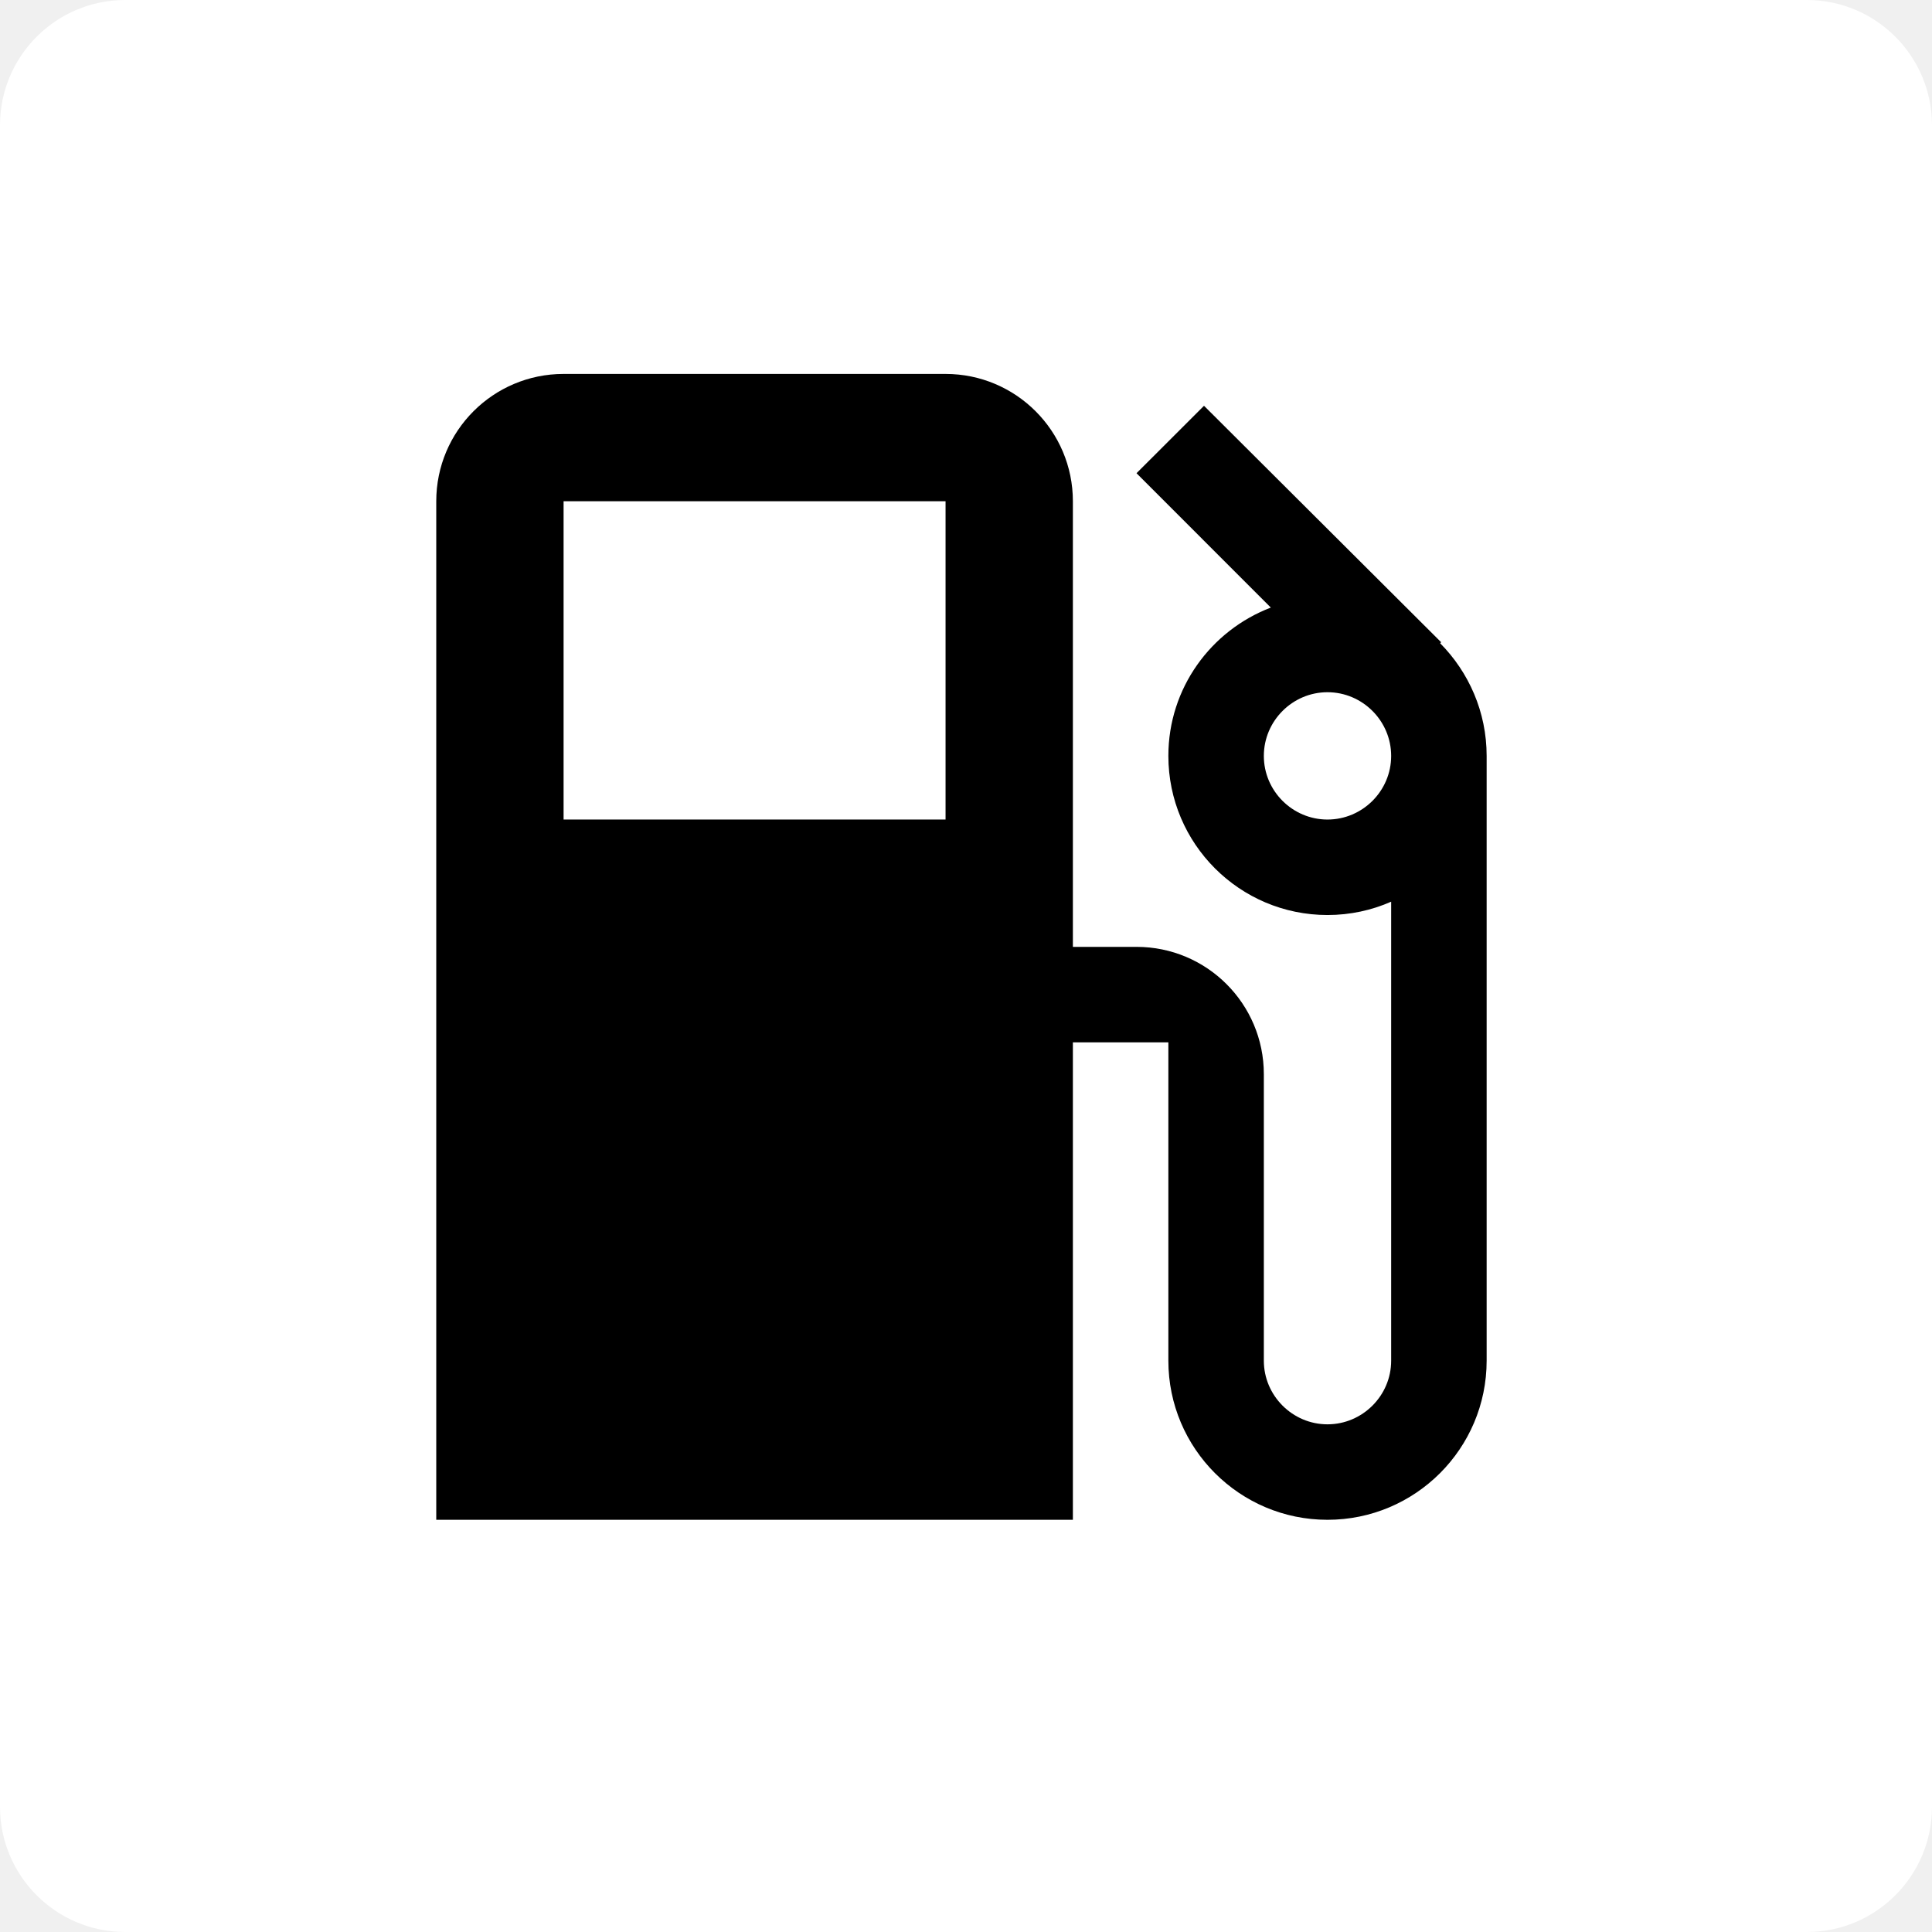
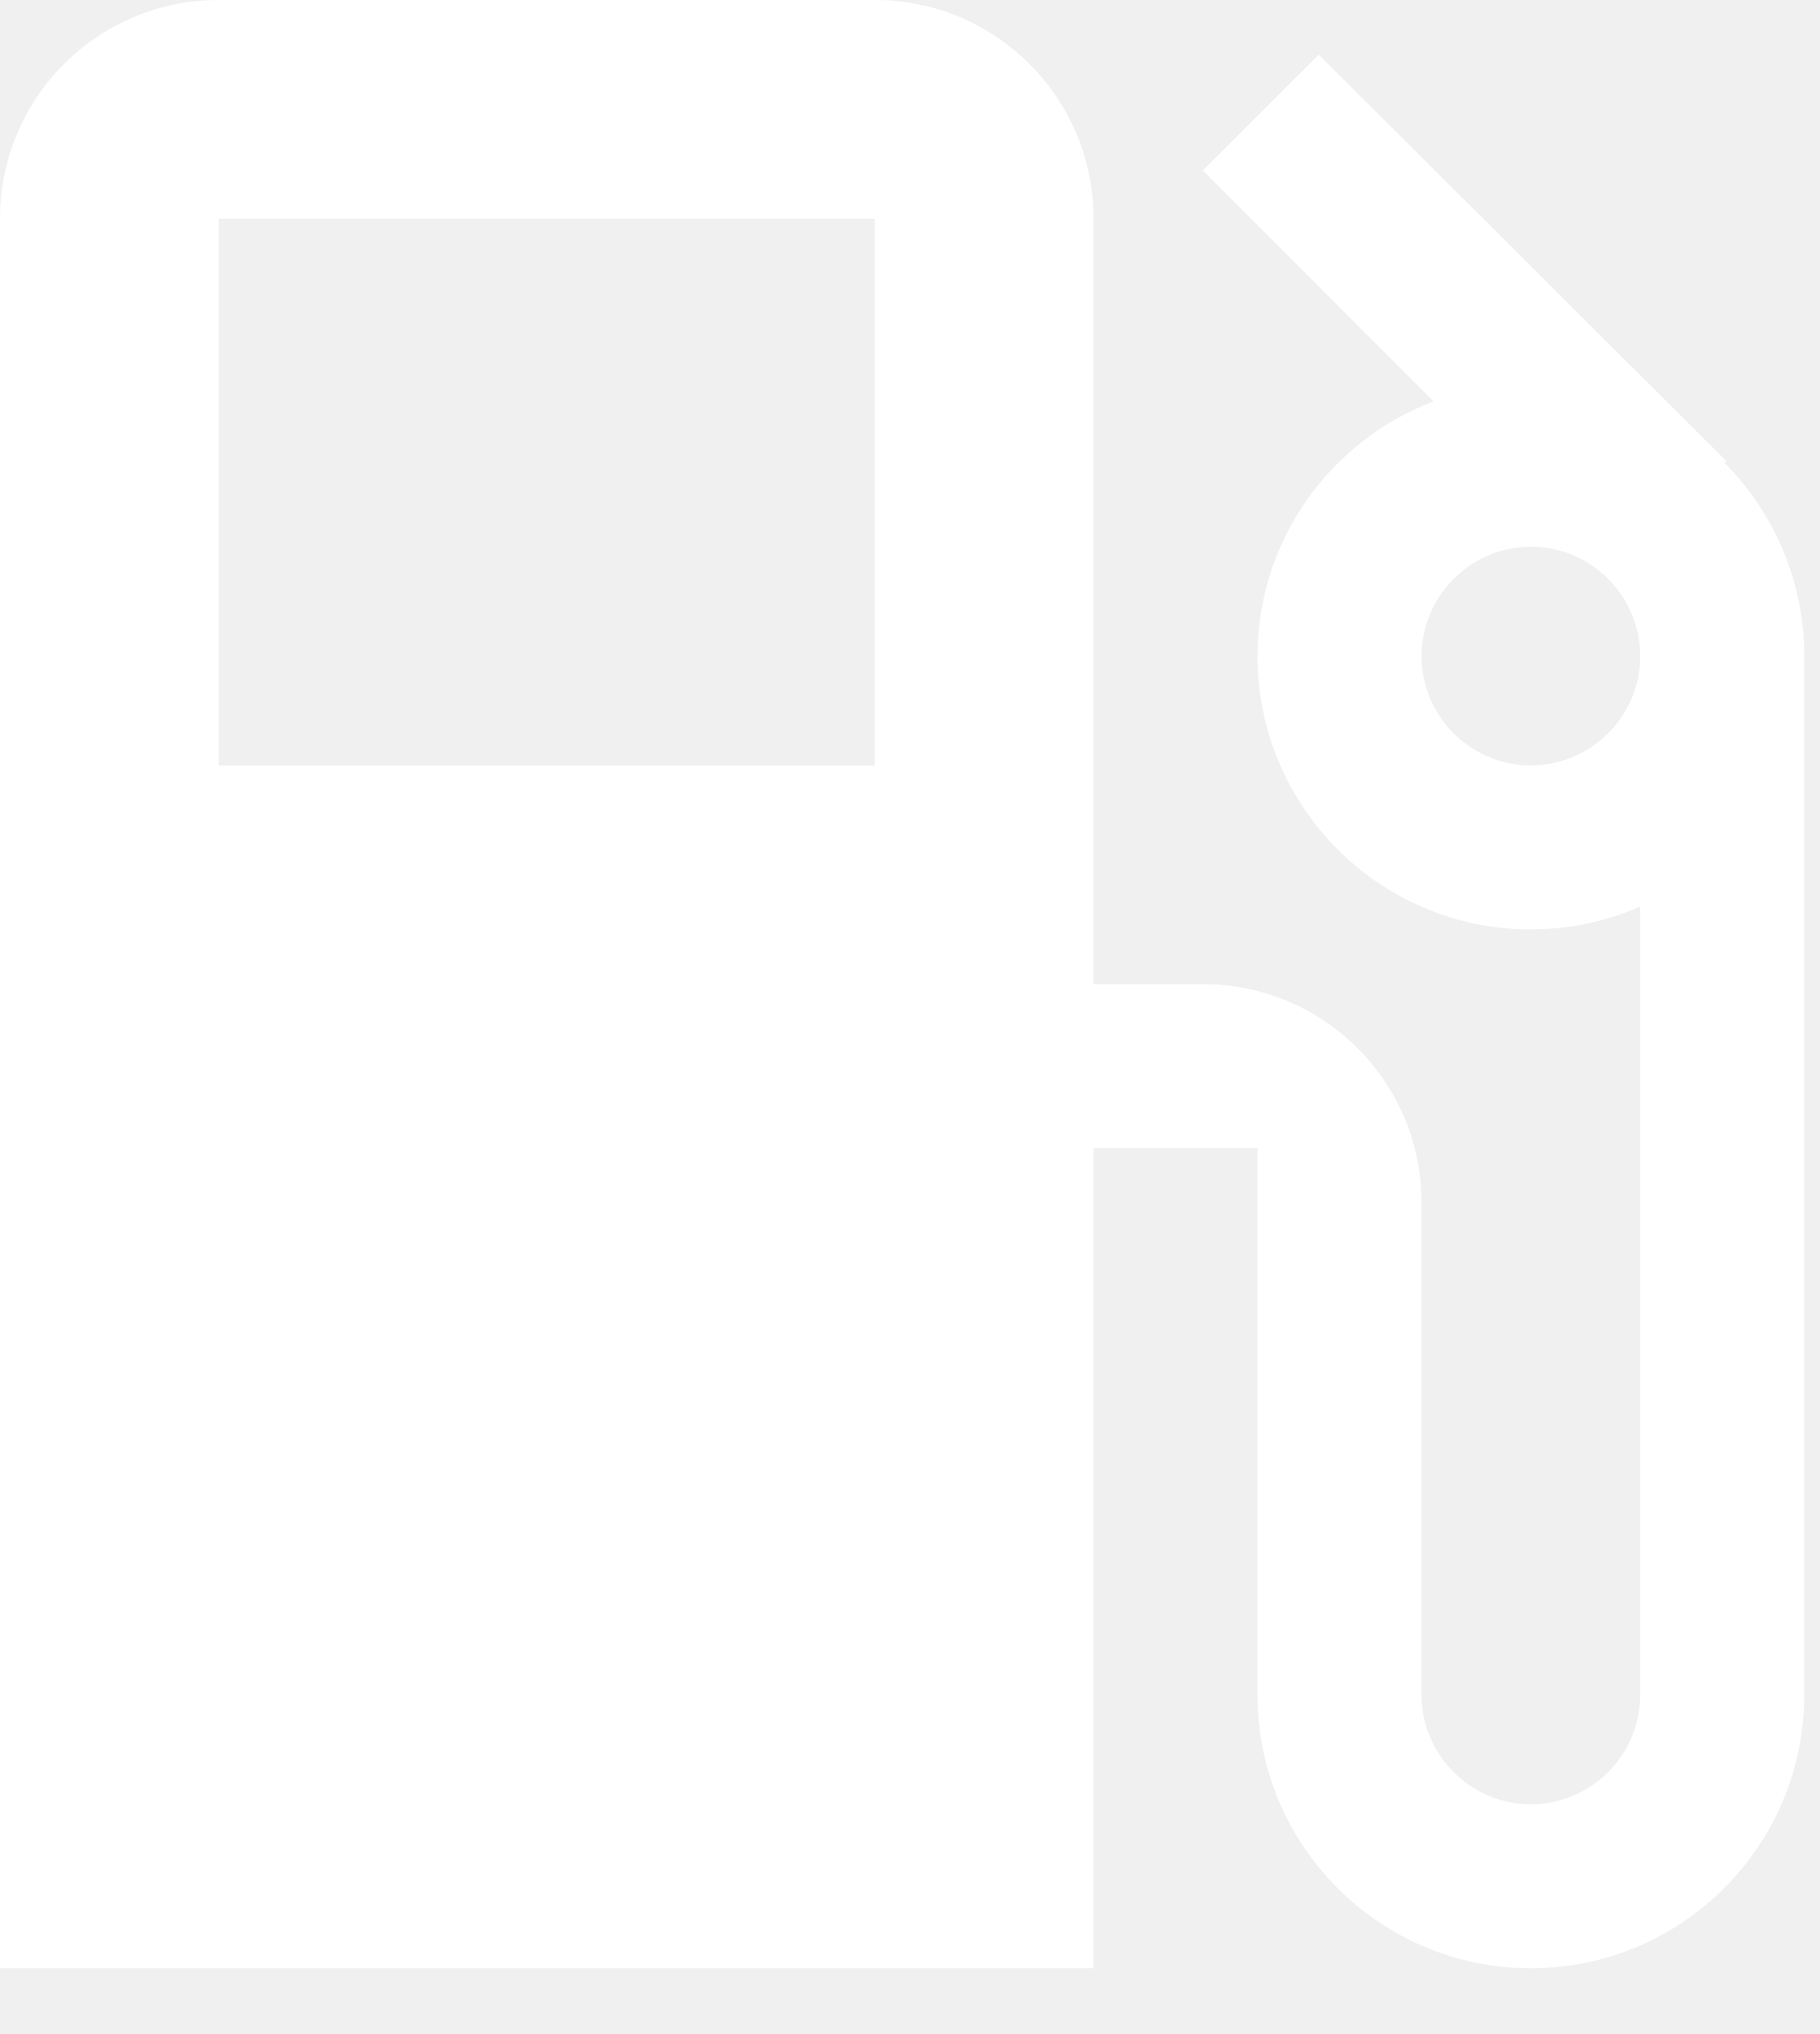
- <svg xmlns="http://www.w3.org/2000/svg" width="31px" height="31px" viewBox="0 0 31 31" version="1.1">
+ <svg xmlns="http://www.w3.org/2000/svg" width="17px" height="19px" viewBox="0 0 17 19" version="1.1">
  <g id="Page-1" stroke="none" stroke-width="1" fill="none" fill-rule="evenodd">
-     <g id="icons" transform="translate(-315, -86)">
-       <g id="gas_station" transform="translate(315, 86)">
-         <rect id="Rectangle" fill="#FFFFFF" x="0" y="0" width="31" height="31" rx="2.01" />
-         <g id="gas-station" transform="translate(7, 6)" fill="#000000" fill-rule="nonzero">
+     <g id="icons" transform="translate(-599, -60)" fill="#FFFFFF" fill-rule="nonzero">
+       <g transform="translate(426, 60)" id="gas-station-light">
+         <g transform="translate(173, 0)">
          <path d="M16.108,4.321 L16.124,4.305 L12.319,0.511 L11.236,1.593 L13.391,3.749 C12.431,4.116 11.747,5.041 11.747,6.129 C11.747,7.538 12.891,8.682 14.3,8.682 C14.663,8.682 15.01,8.606 15.322,8.468 L15.322,15.833 C15.322,16.394 14.862,16.854 14.3,16.854 C13.739,16.854 13.279,16.394 13.279,15.833 L13.279,11.236 C13.279,10.107 12.365,9.193 11.236,9.193 L10.215,9.193 L10.215,2.043 C10.215,0.914 9.3,0 8.172,0 L2.043,0 C0.914,0 0,0.914 0,2.043 L0,18.386 L10.215,18.386 L10.215,10.725 L11.747,10.725 L11.747,15.833 C11.747,17.242 12.891,18.386 14.3,18.386 C15.71,18.386 16.854,17.242 16.854,15.833 L16.854,6.129 C16.854,5.424 16.568,4.786 16.108,4.321 Z M8.172,7.15 L2.043,7.15 L2.043,2.043 L8.172,2.043 L8.172,7.15 Z M14.3,7.15 C13.739,7.15 13.279,6.691 13.279,6.129 C13.279,5.567 13.739,5.107 14.3,5.107 C14.862,5.107 15.322,5.567 15.322,6.129 C15.322,6.691 14.862,7.15 14.3,7.15 Z" id="Shape" />
        </g>
      </g>
    </g>
  </g>
</svg>
